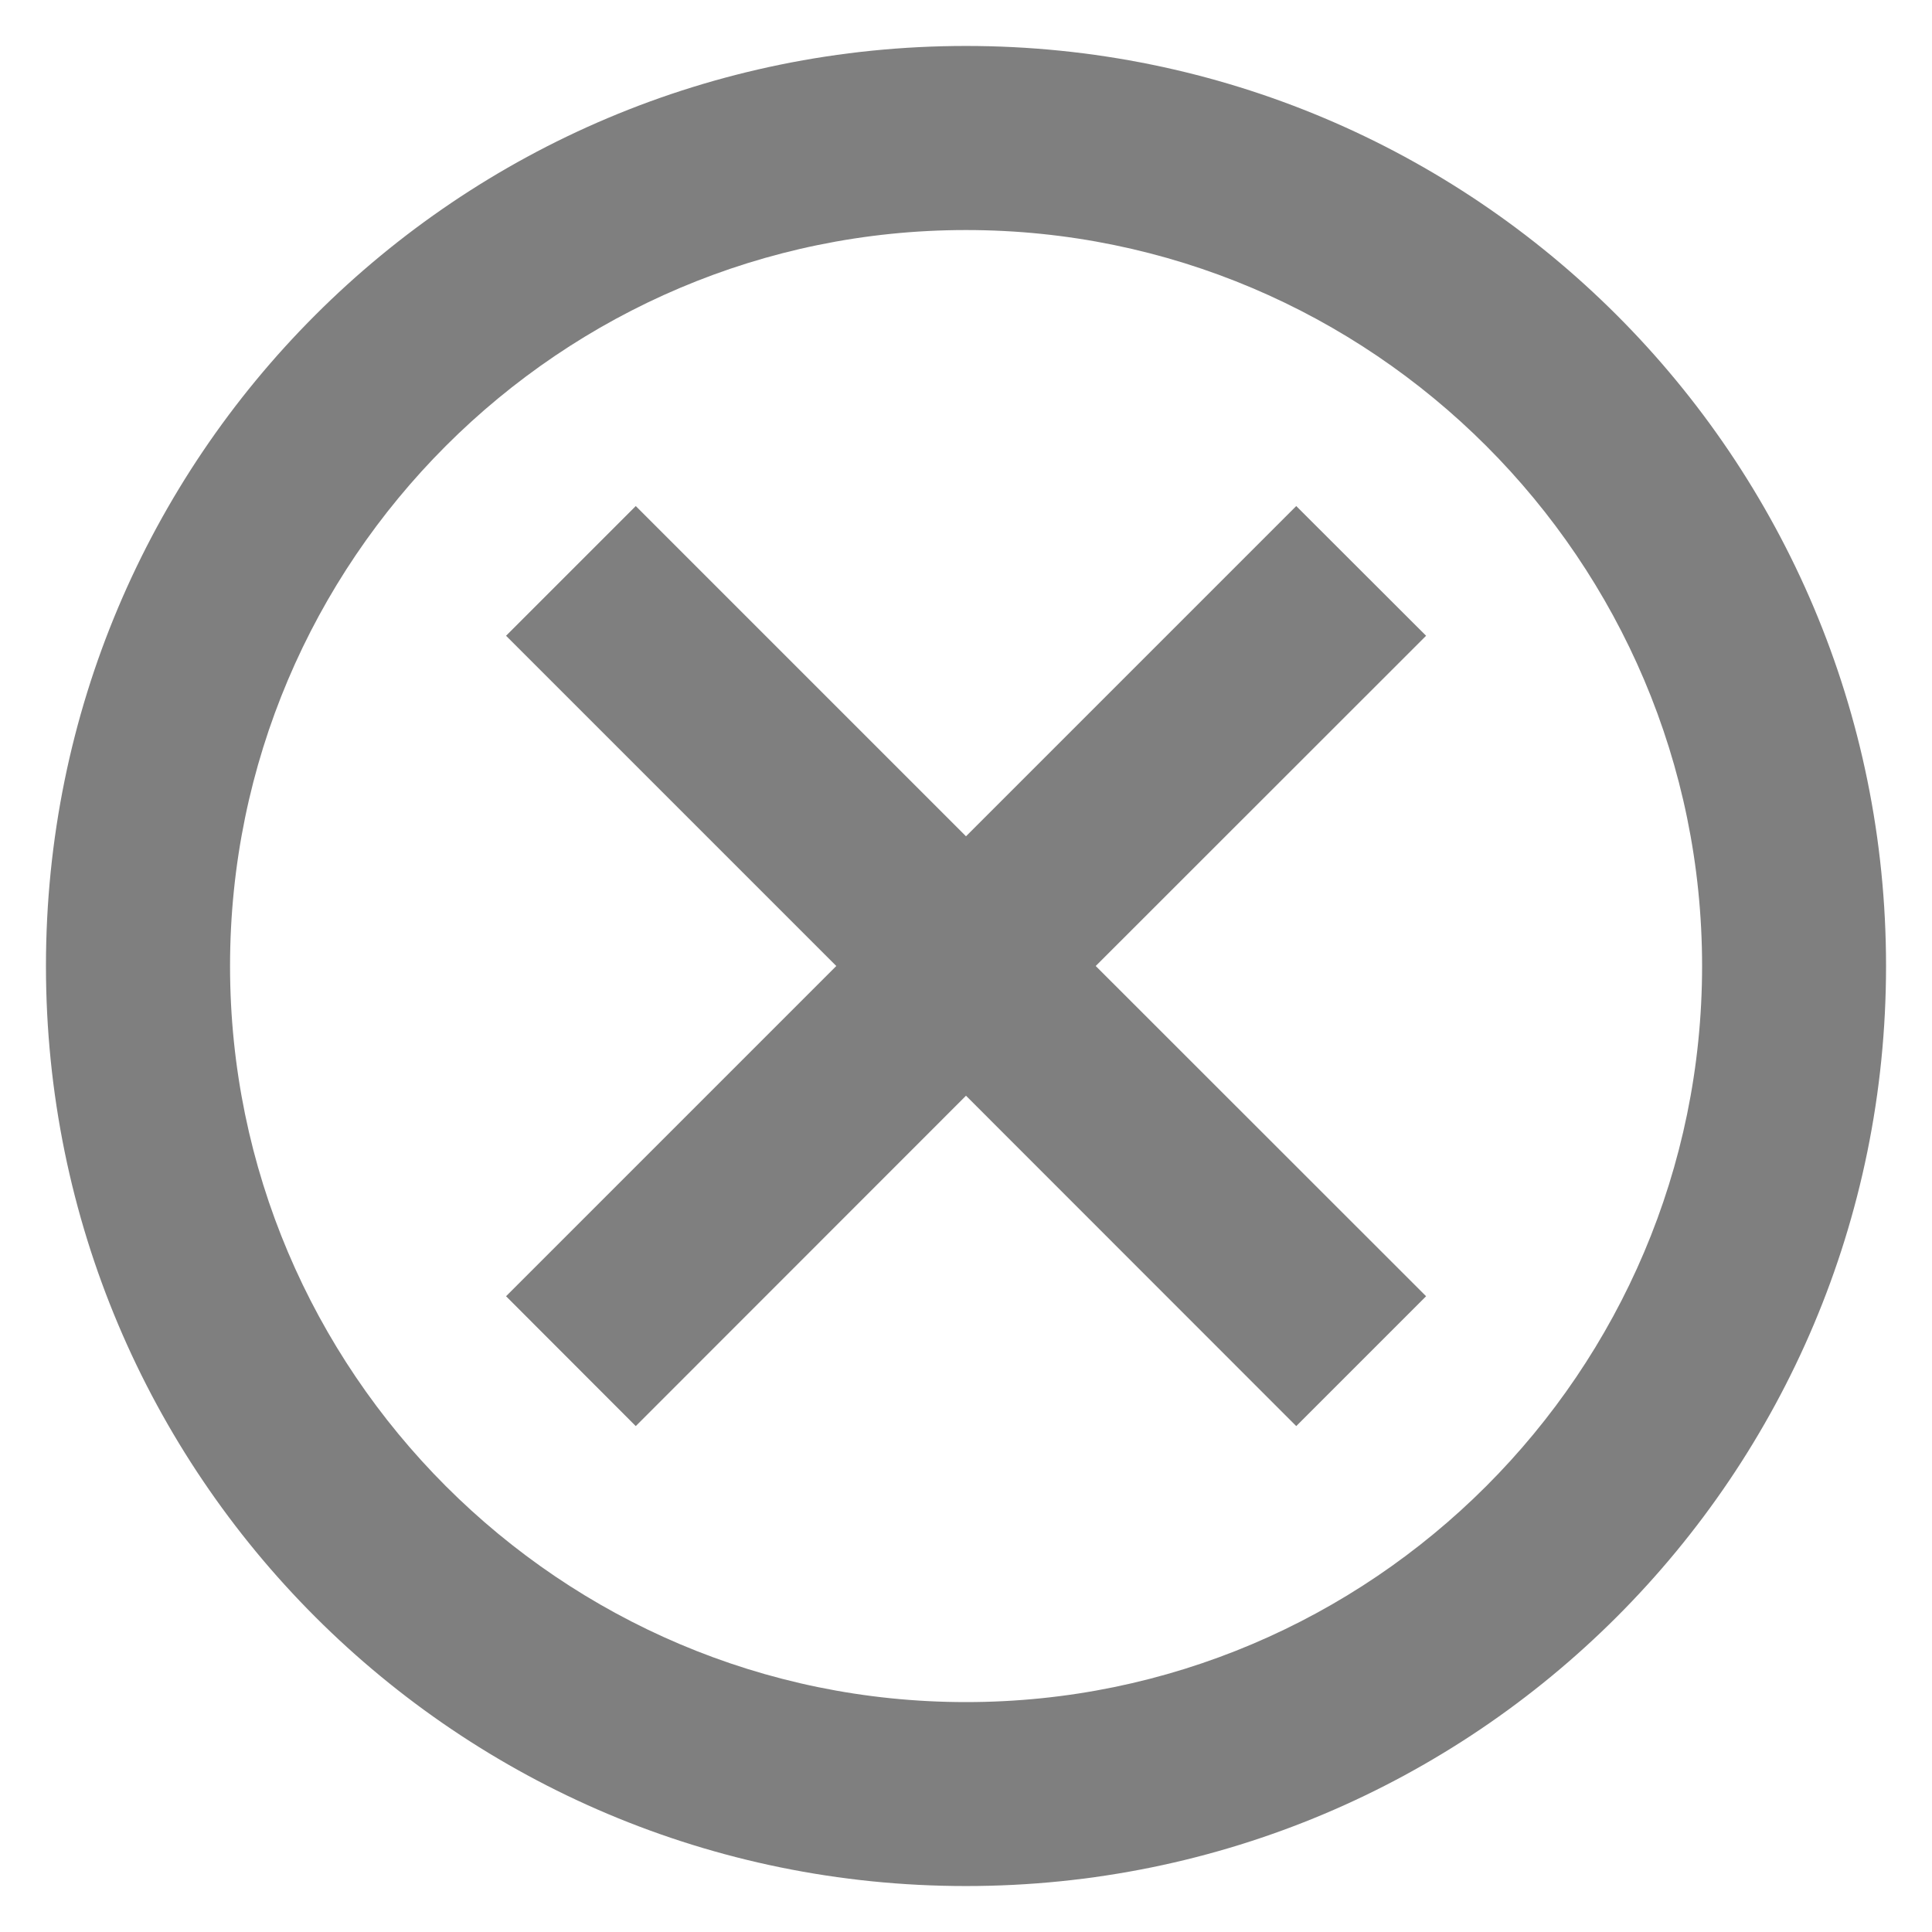
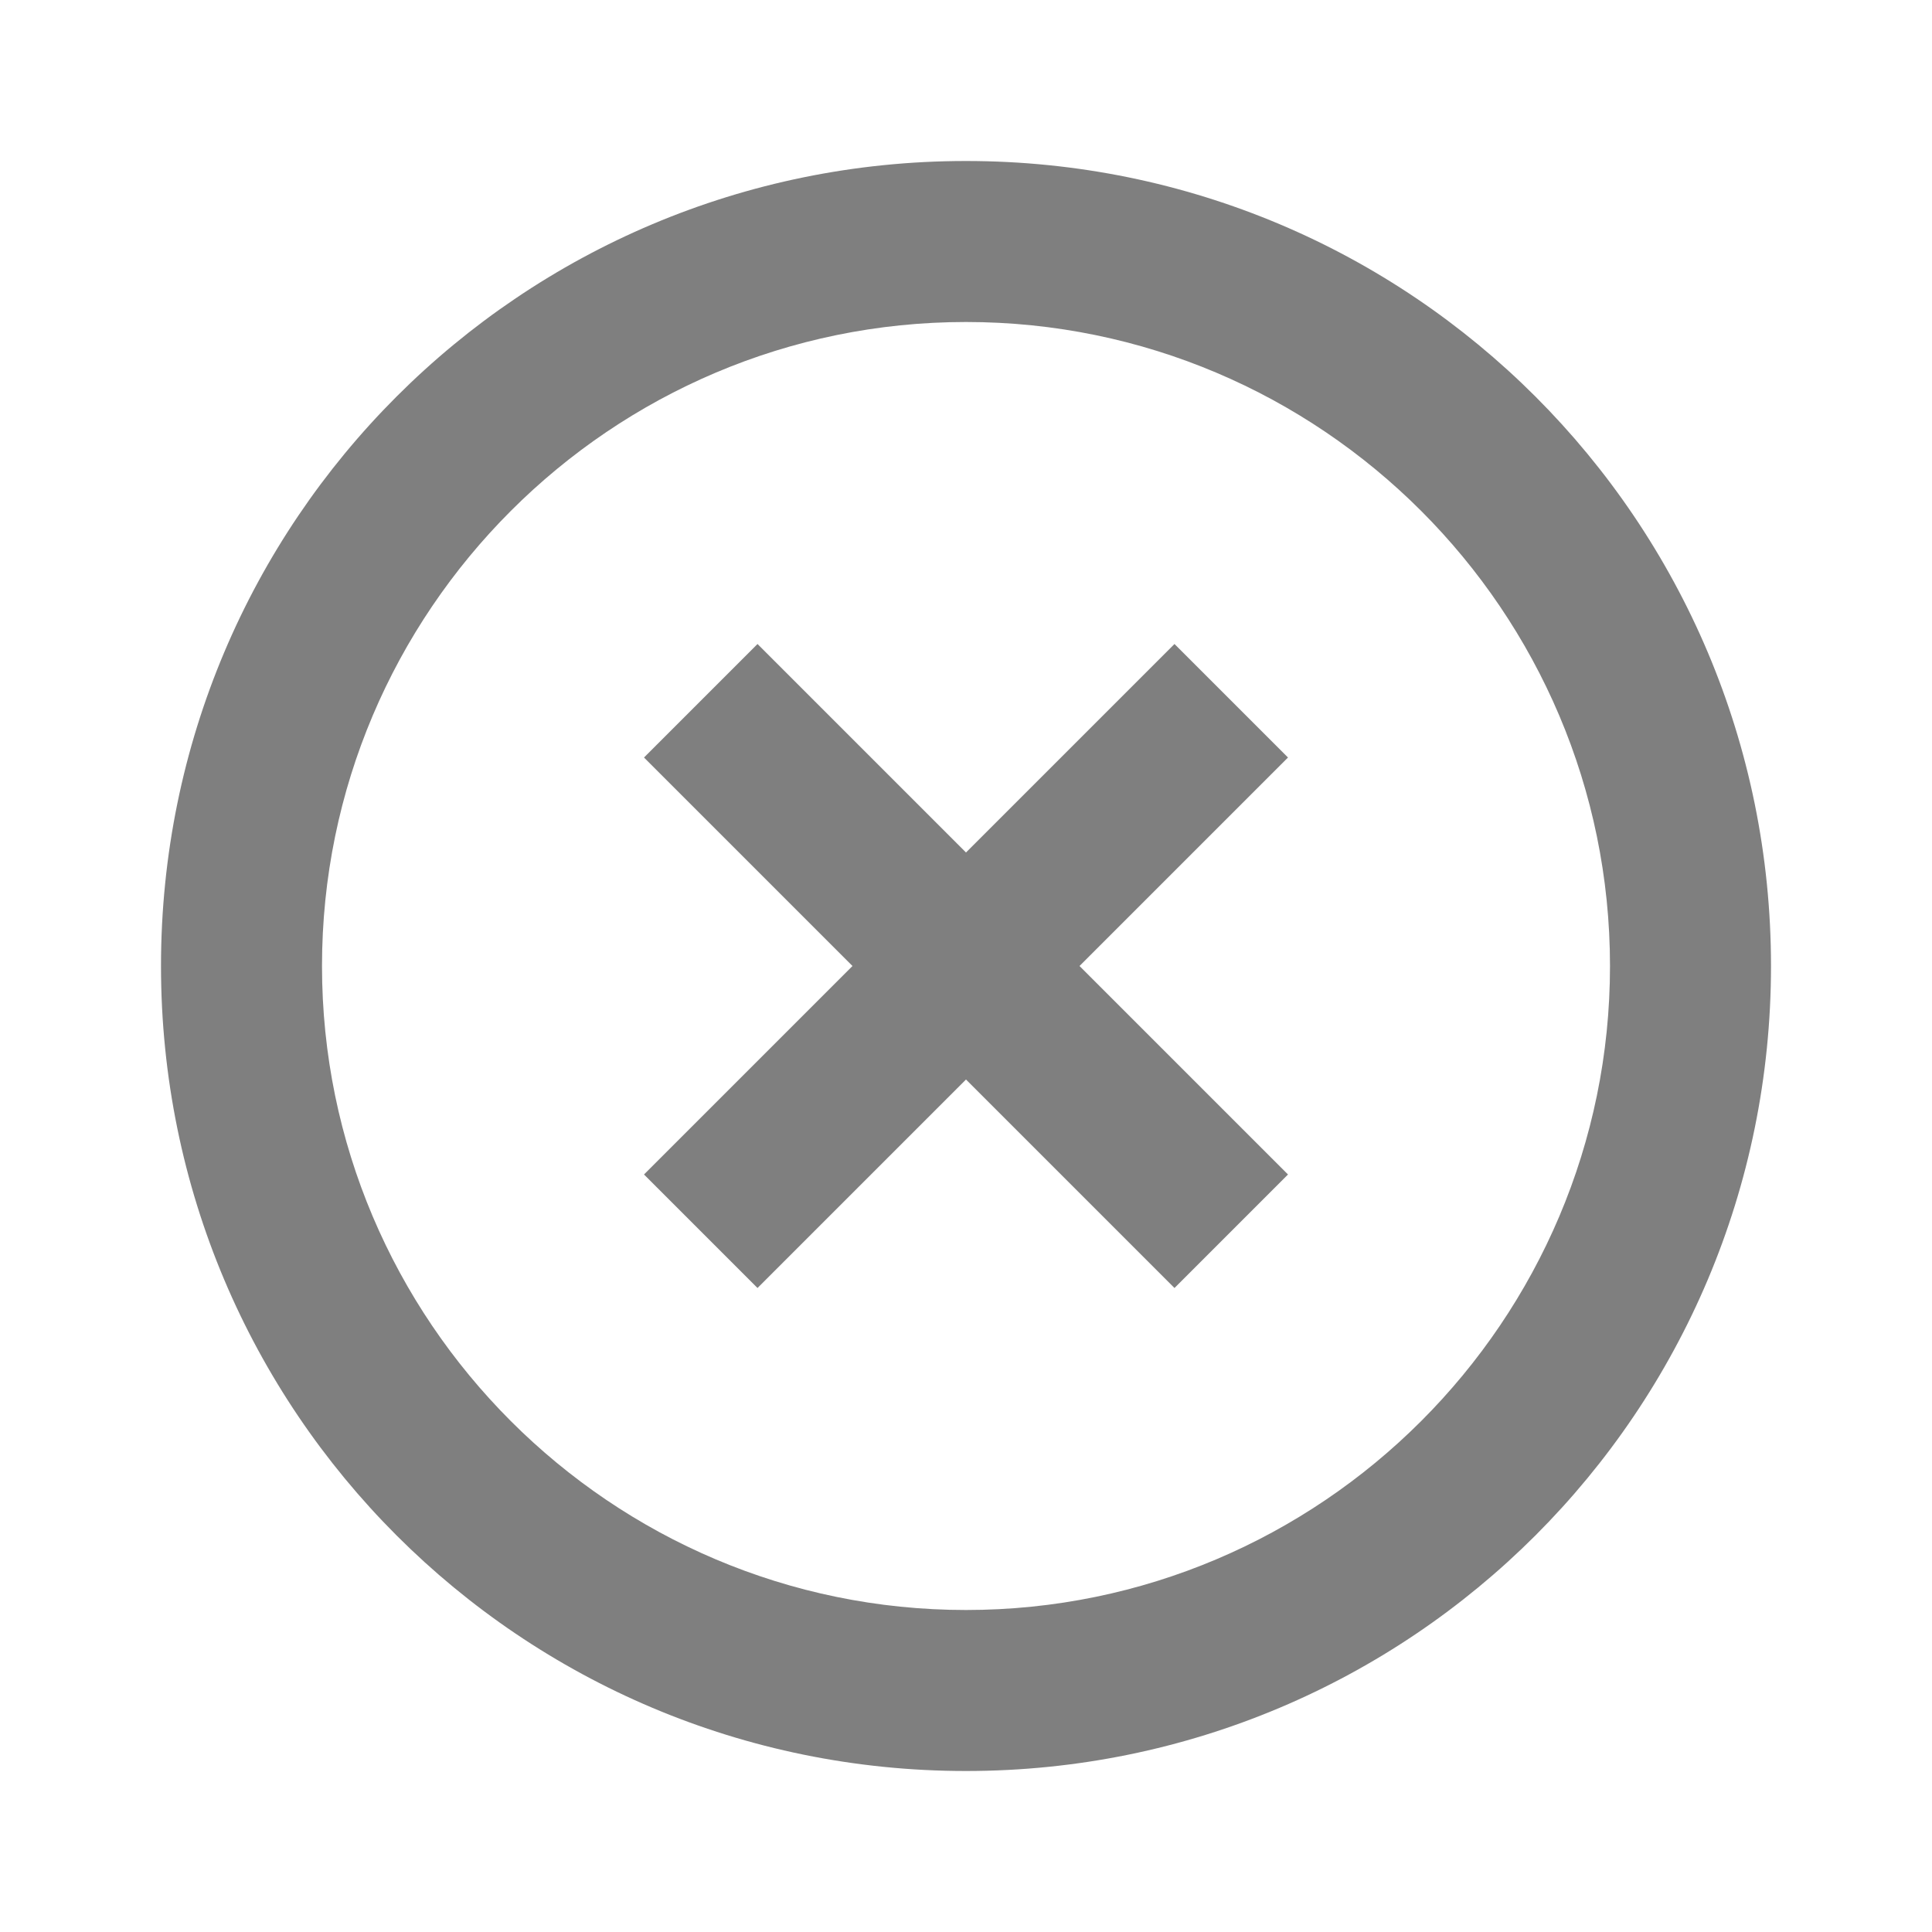
- <svg xmlns="http://www.w3.org/2000/svg" width="14" height="14" viewBox="0 0 14 14" fill="none">
-   <path d="M7 0.333C3.313 0.333 0.333 3.313 0.333 7C0.333 10.687 3.313 13.667 7 13.667C10.687 13.667 13.667 10.687 13.667 7C13.667 3.313 10.687 0.333 7 0.333ZM7 12.334C4.06 12.334 1.667 9.94 1.667 7C1.667 4.06 4.06 1.667 7 1.667C9.94 1.667 12.334 4.06 12.334 7C12.334 9.94 9.94 12.334 7 12.334ZM9.393 3.667L7 6.06L4.607 3.667L3.667 4.607L6.06 7L3.667 9.393L4.607 10.334L7 7.94L9.393 10.334L10.334 9.393L7.94 7L10.334 4.607L9.393 3.667Z" fill="#7F7F7F" />
+ <svg xmlns="http://www.w3.org/2000/svg" width="24" height="24" viewBox="0 0 24 24" fill="none">
+   <path fill="#7F7F7F" d="M12,20C7.59,20 4,16.41 4,12C4,7.59 7.59,4 12,4C16.41,4 20,7.59 20,12C20,16.41 16.41,20 12,20M12,2C6.47,2 2,6.47 2,12C2,17.53 6.47,22 12,22C17.53,22 22,17.53 22,12C22,6.47 17.53,2 12,2M14.59,8L12,10.59L9.41,8L8,9.41L10.59,12L8,14.59L9.41,16L12,13.41L14.59,16L16,14.59L13.41,12L16,9.41L14.59,8Z" />
</svg>
